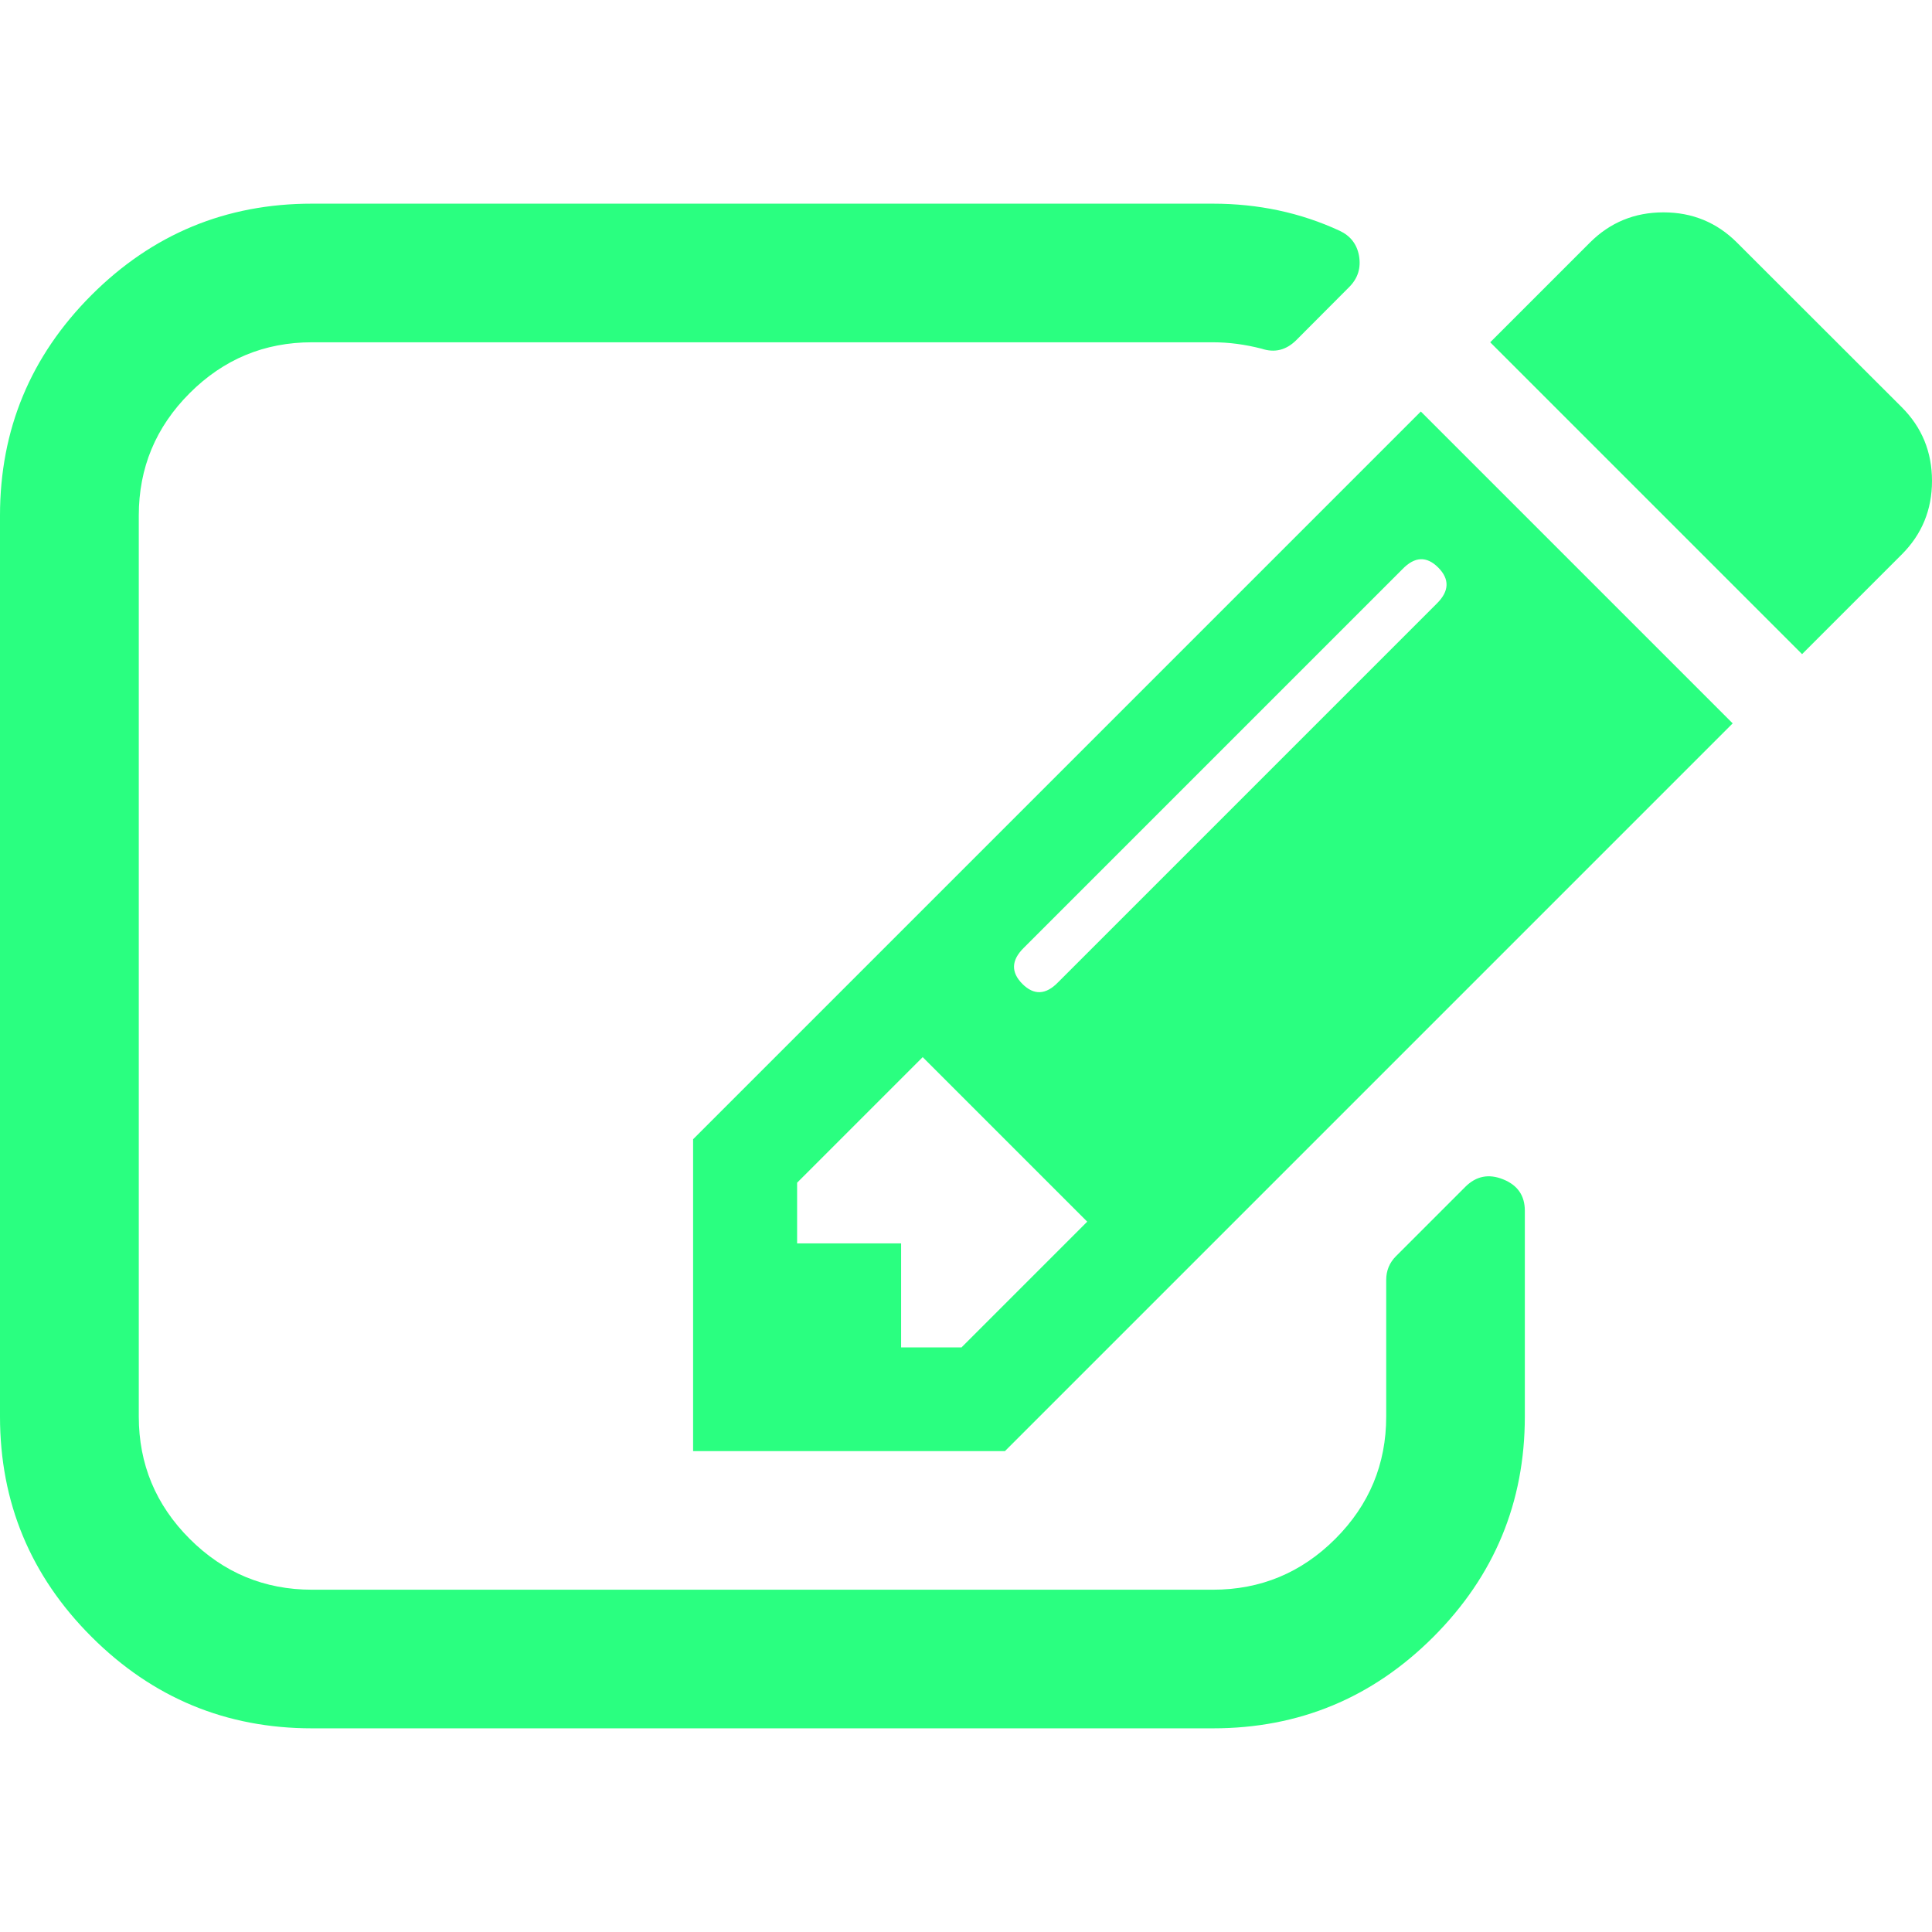
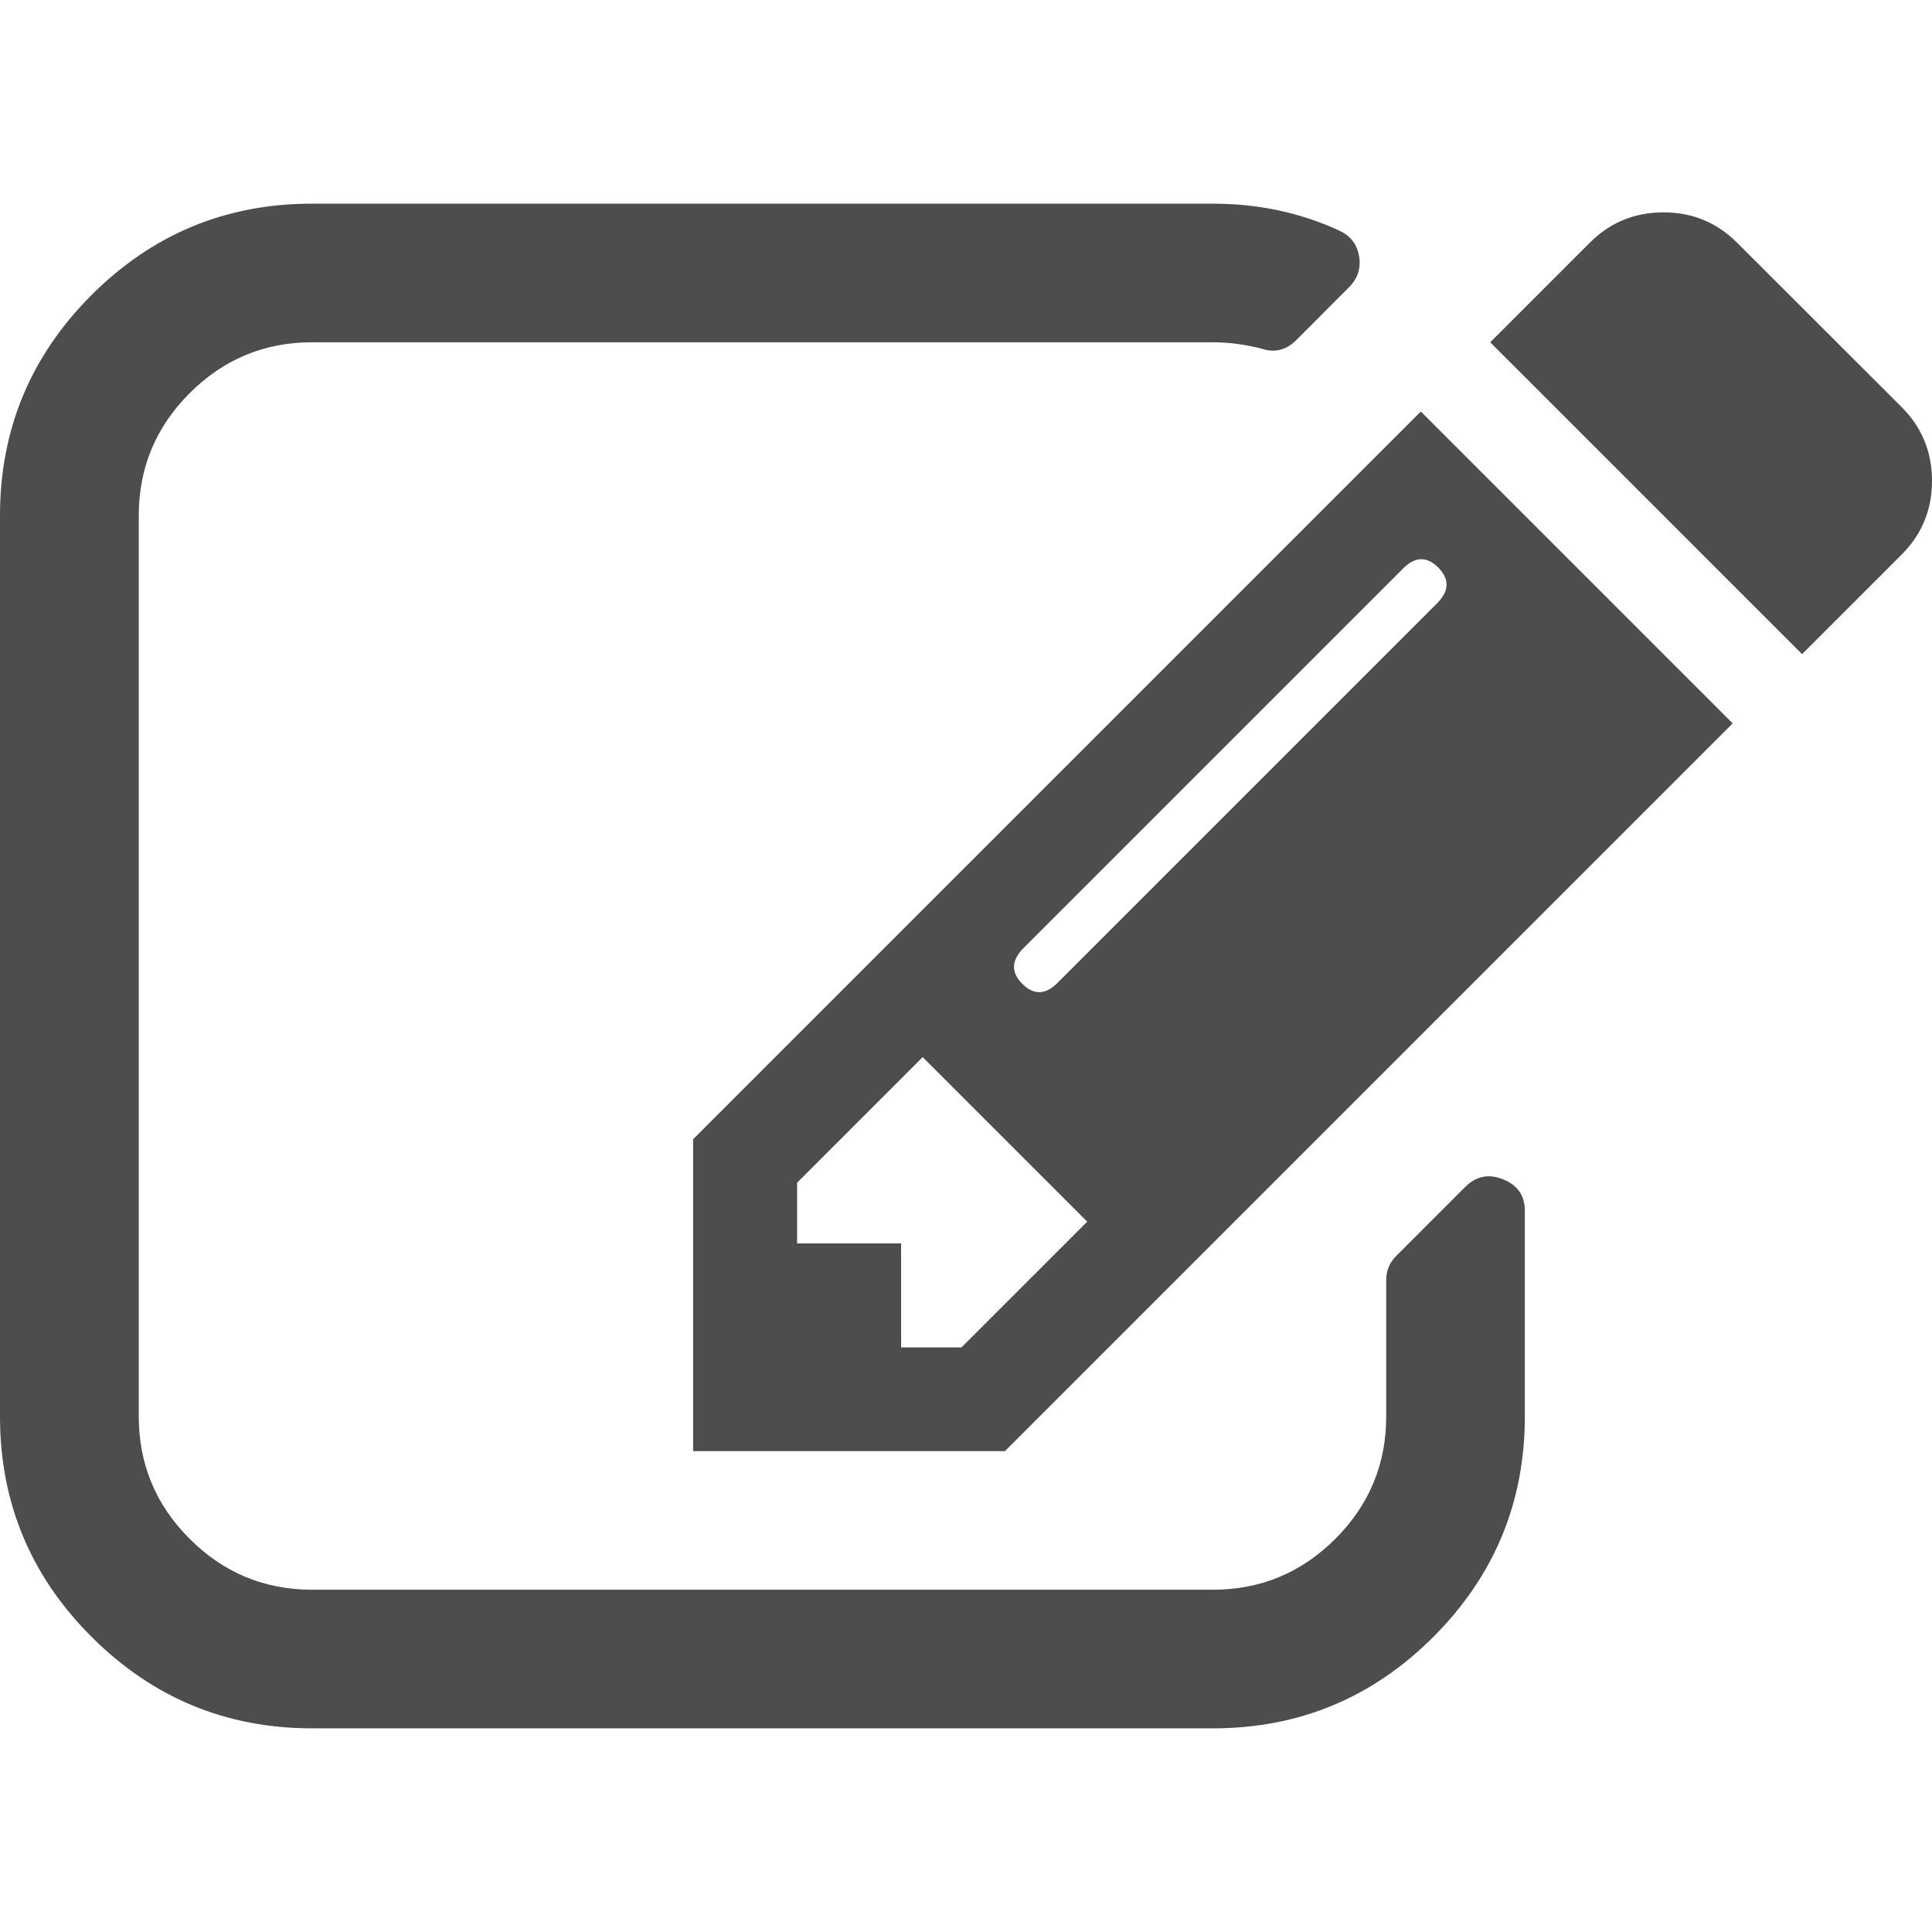
<svg xmlns="http://www.w3.org/2000/svg" version="1.1" id="svg2" viewBox="0 0 12 12" height="12" width="12">
  <defs id="defs4" />
  <g transform="translate(-72.08867,-1434.865)" id="layer1" />
-   <path style="fill:#2aff80;fill-opacity:1" id="rect3336" d="m 5.973,8.368 0.78,-0.78 -1.022,-1.022 -0.78,0.78 0,0.377 0.646,0 0,0.646 0.377,0 z m 2.96,-4.843 q -0.108,-0.108 -0.222,0.01 l -2.354,2.354 q -0.114,0.114 -0.007,0.222 0.108,0.108 0.222,-0.01 l 2.354,-2.354 q 0.114,-0.114 0.007,-0.222 z m 0.538,3.995 0,1.278 q 0,0.8 -0.568,1.369 -0.568,0.568 -1.369,0.568 l -5.596,0 q -0.8,0 -1.369,-0.568 Q 0,9.599 0,8.798 l 0,-5.596 q 0,-0.8 0.568,-1.369 0.568,-0.568 1.369,-0.568 l 5.596,0 q 0.424,0 0.787,0.168 0.101,0.047 0.121,0.155 0.02,0.114 -0.061,0.195 L 8.052,2.112 q -0.094,0.094 -0.215,0.054 -0.155,-0.04 -0.303,-0.04 l -5.596,0 q -0.444,0 -0.76,0.316 -0.316,0.316 -0.316,0.76 l 0,5.596 q 0,0.444 0.316,0.76 0.316,0.316 0.76,0.316 l 5.596,0 q 0.444,0 0.76,-0.316 0.316,-0.316 0.316,-0.76 l 0,-0.848 q 0,-0.087 0.061,-0.148 l 0.43,-0.43 q 0.101,-0.101 0.235,-0.047 0.135,0.054 0.135,0.195 z m -0.646,-4.964 1.937,1.937 -4.52,4.52 -1.937,0 0,-1.937 z m 2.987,0.888 -0.619,0.619 -1.937,-1.937 0.619,-0.619 q 0.188,-0.188 0.457,-0.188 0.269,0 0.457,0.188 L 11.812,2.529 Q 12,2.717 12,2.987 q 0,0.269 -0.188,0.457 z" />
+   <path style="fill:#4d4d4d;fill-opacity:1" id="rect3336" d="m 5.973,8.368 0.78,-0.78 -1.022,-1.022 -0.78,0.78 0,0.377 0.646,0 0,0.646 0.377,0 z m 2.96,-4.843 q -0.108,-0.108 -0.222,0.01 l -2.354,2.354 q -0.114,0.114 -0.007,0.222 0.108,0.108 0.222,-0.01 l 2.354,-2.354 q 0.114,-0.114 0.007,-0.222 z m 0.538,3.995 0,1.278 q 0,0.8 -0.568,1.369 -0.568,0.568 -1.369,0.568 l -5.596,0 q -0.8,0 -1.369,-0.568 Q 0,9.599 0,8.798 l 0,-5.596 q 0,-0.8 0.568,-1.369 0.568,-0.568 1.369,-0.568 l 5.596,0 q 0.424,0 0.787,0.168 0.101,0.047 0.121,0.155 0.02,0.114 -0.061,0.195 L 8.052,2.112 q -0.094,0.094 -0.215,0.054 -0.155,-0.04 -0.303,-0.04 l -5.596,0 q -0.444,0 -0.76,0.316 -0.316,0.316 -0.316,0.76 l 0,5.596 q 0,0.444 0.316,0.76 0.316,0.316 0.76,0.316 l 5.596,0 q 0.444,0 0.76,-0.316 0.316,-0.316 0.316,-0.76 l 0,-0.848 q 0,-0.087 0.061,-0.148 l 0.43,-0.43 q 0.101,-0.101 0.235,-0.047 0.135,0.054 0.135,0.195 z m -0.646,-4.964 1.937,1.937 -4.52,4.52 -1.937,0 0,-1.937 z m 2.987,0.888 -0.619,0.619 -1.937,-1.937 0.619,-0.619 q 0.188,-0.188 0.457,-0.188 0.269,0 0.457,0.188 L 11.812,2.529 Q 12,2.717 12,2.987 q 0,0.269 -0.188,0.457 z" />
</svg>
